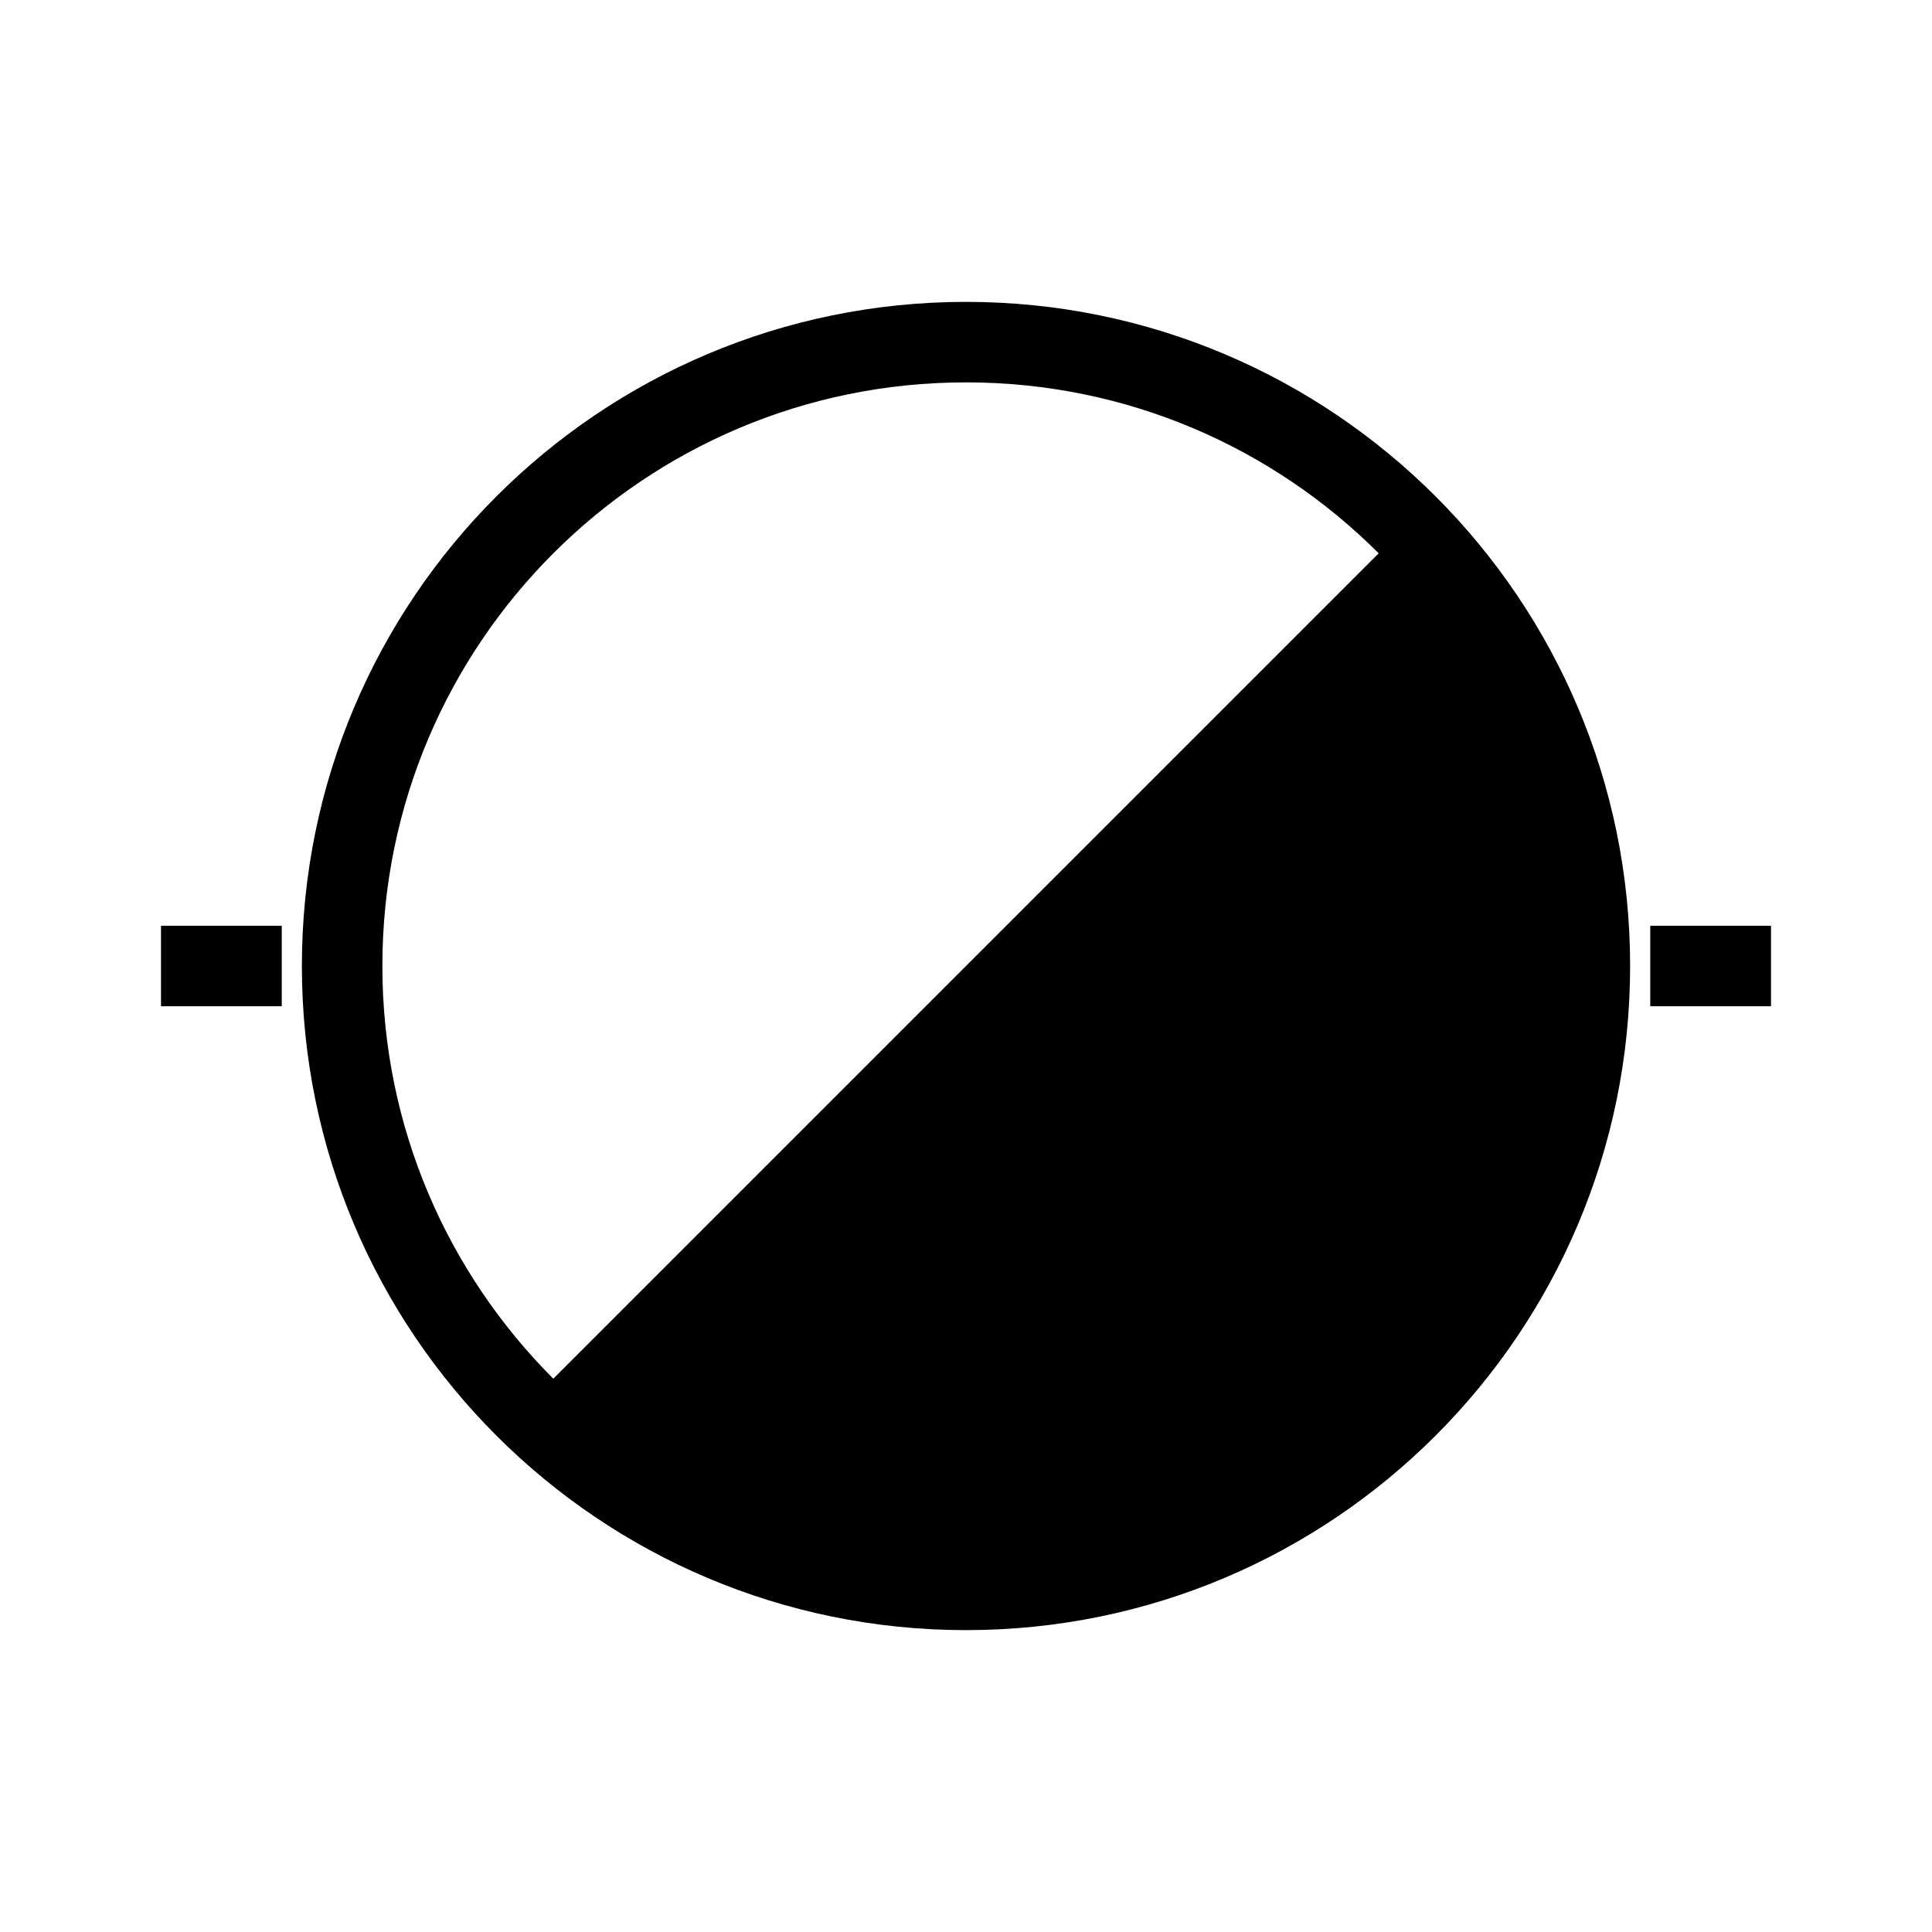
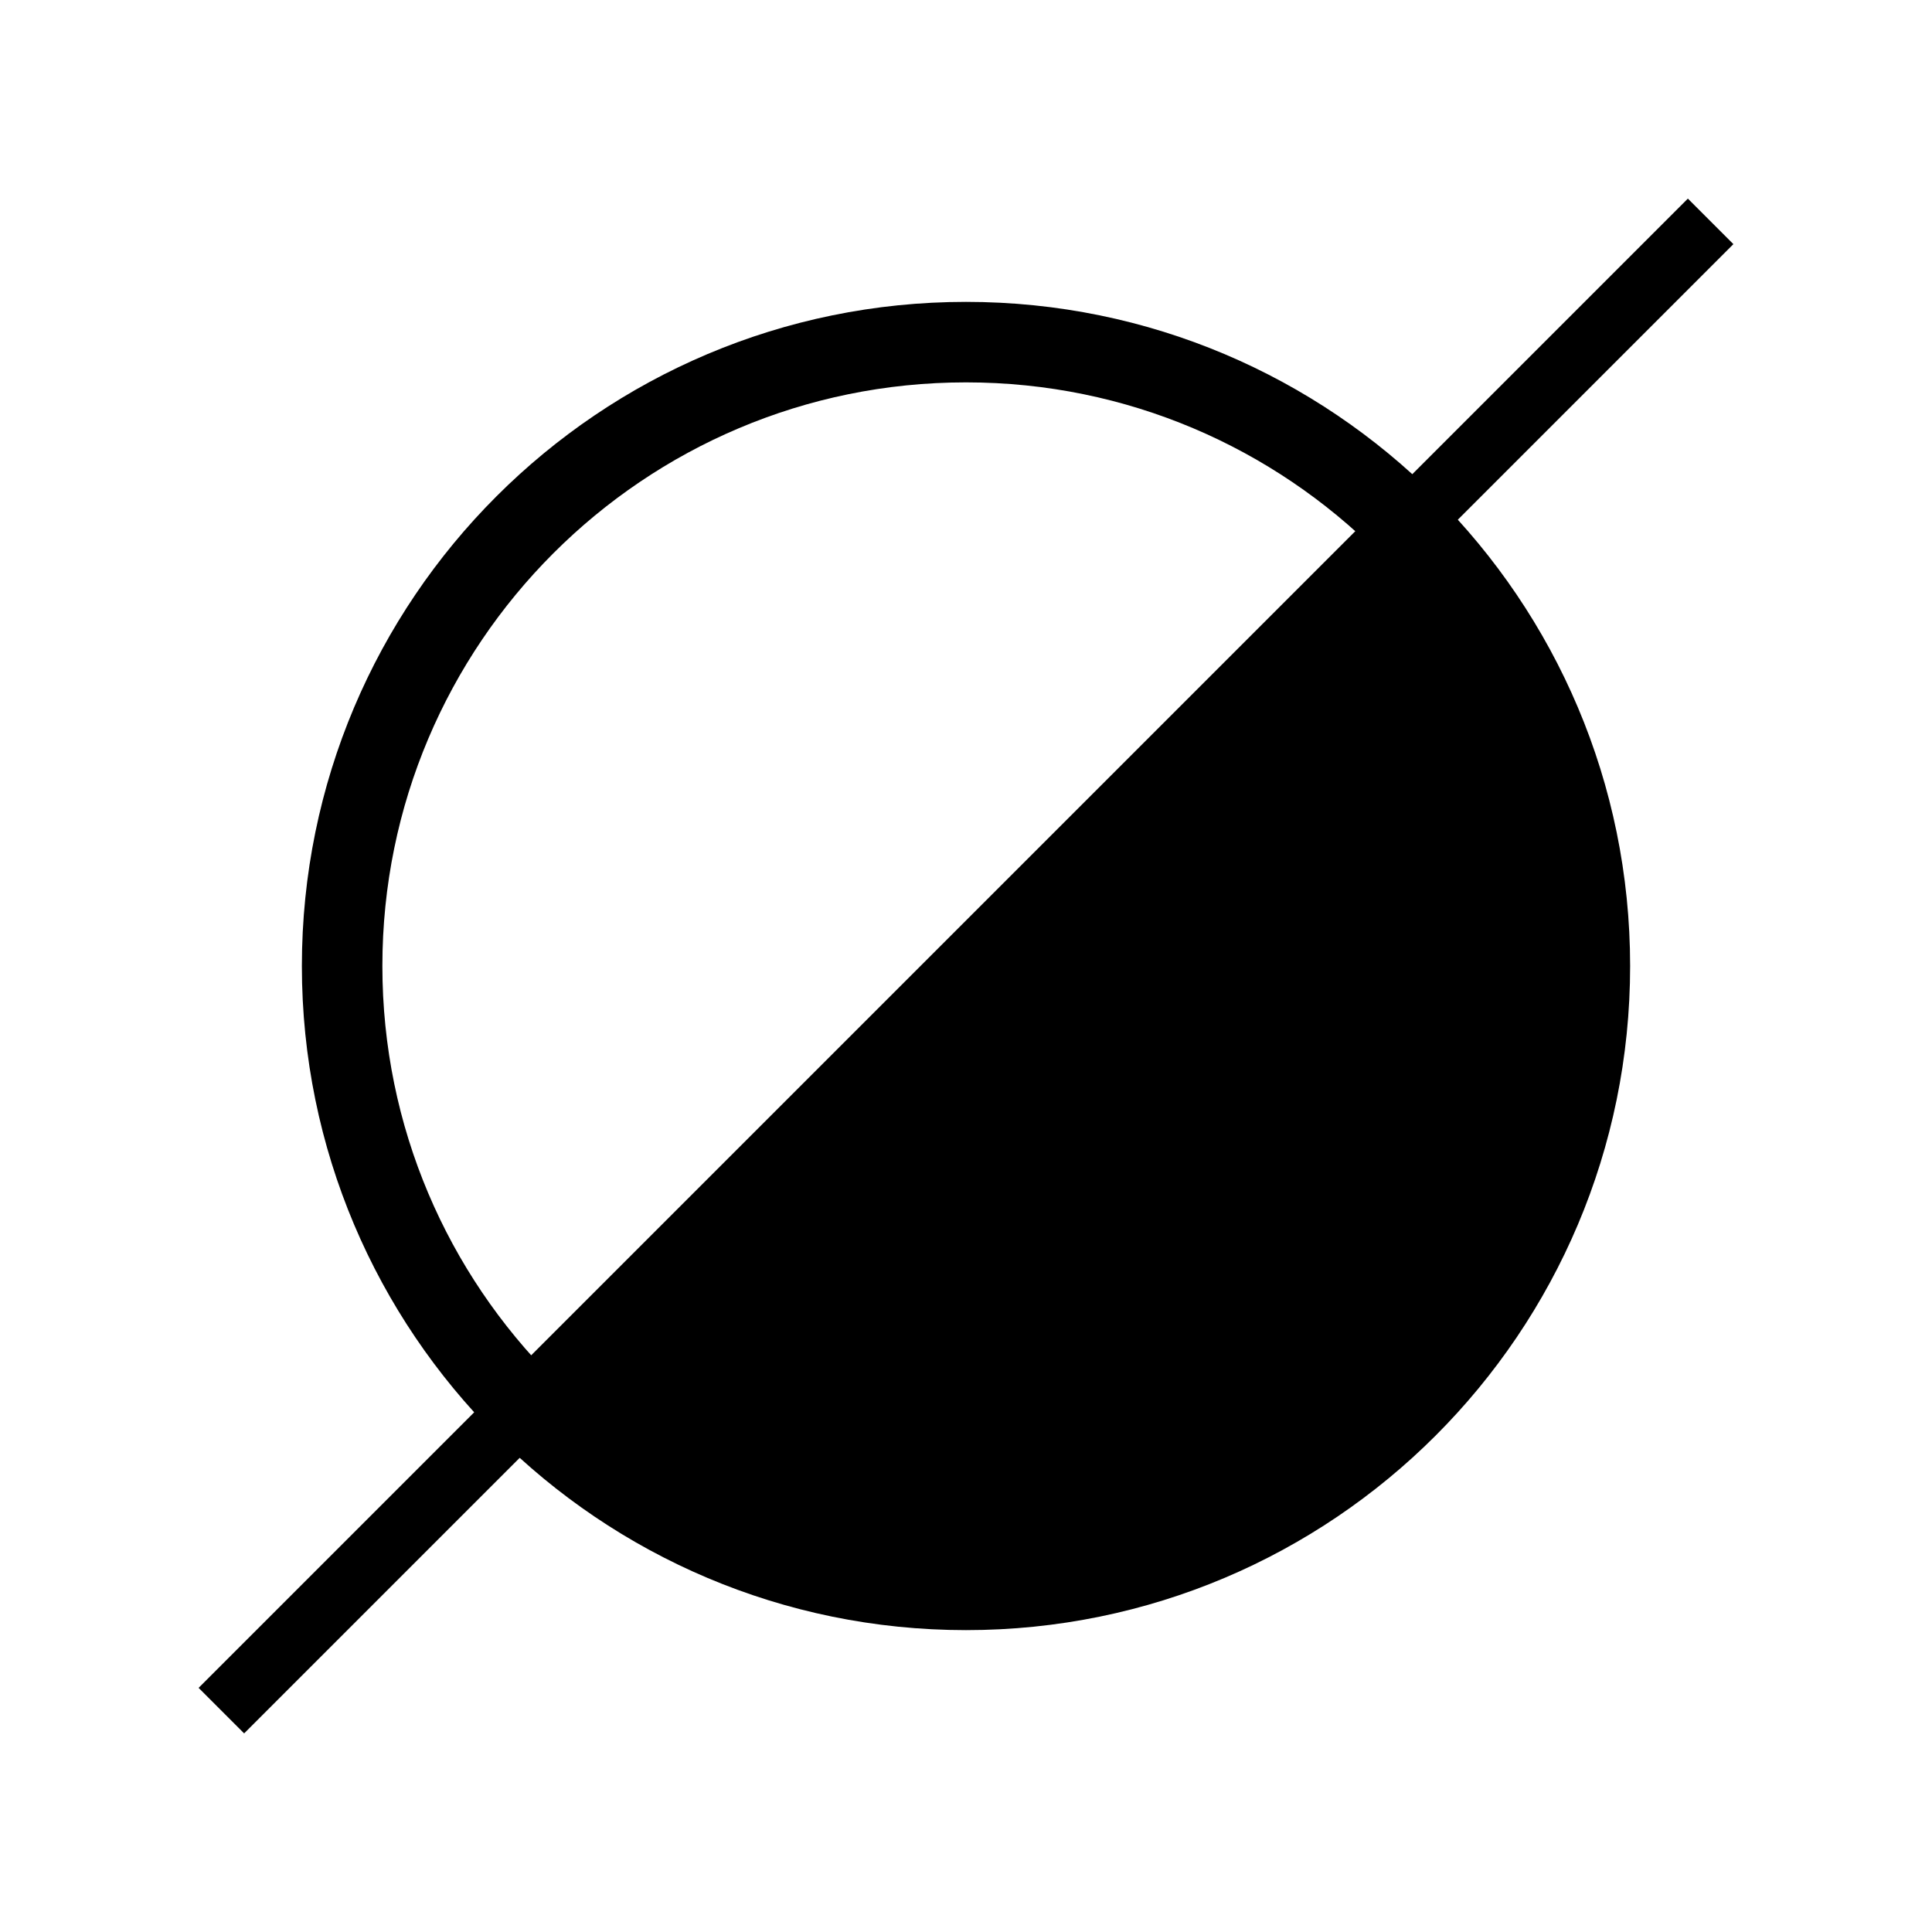
<svg xmlns="http://www.w3.org/2000/svg" viewBox="0 0 24 24">
  <g transform="rotate(180 12 12)">
    <circle cx="12" cy="12" r="7.75" fill="none" stroke="#000" stroke-width="1" />
    <path d="M6.52 17.48A7.75 7.75 0 0 1 17.48 6.52Z" fill="#000" />
-     <path d="M2 12h1.5M20.5 12H22" fill="none" stroke="#000" stroke-width="1" />
+     <path d="m2.75 21.25 18.5-18.5" fill="none" stroke="#000" stroke-width=".8" />
  </g>
</svg>
